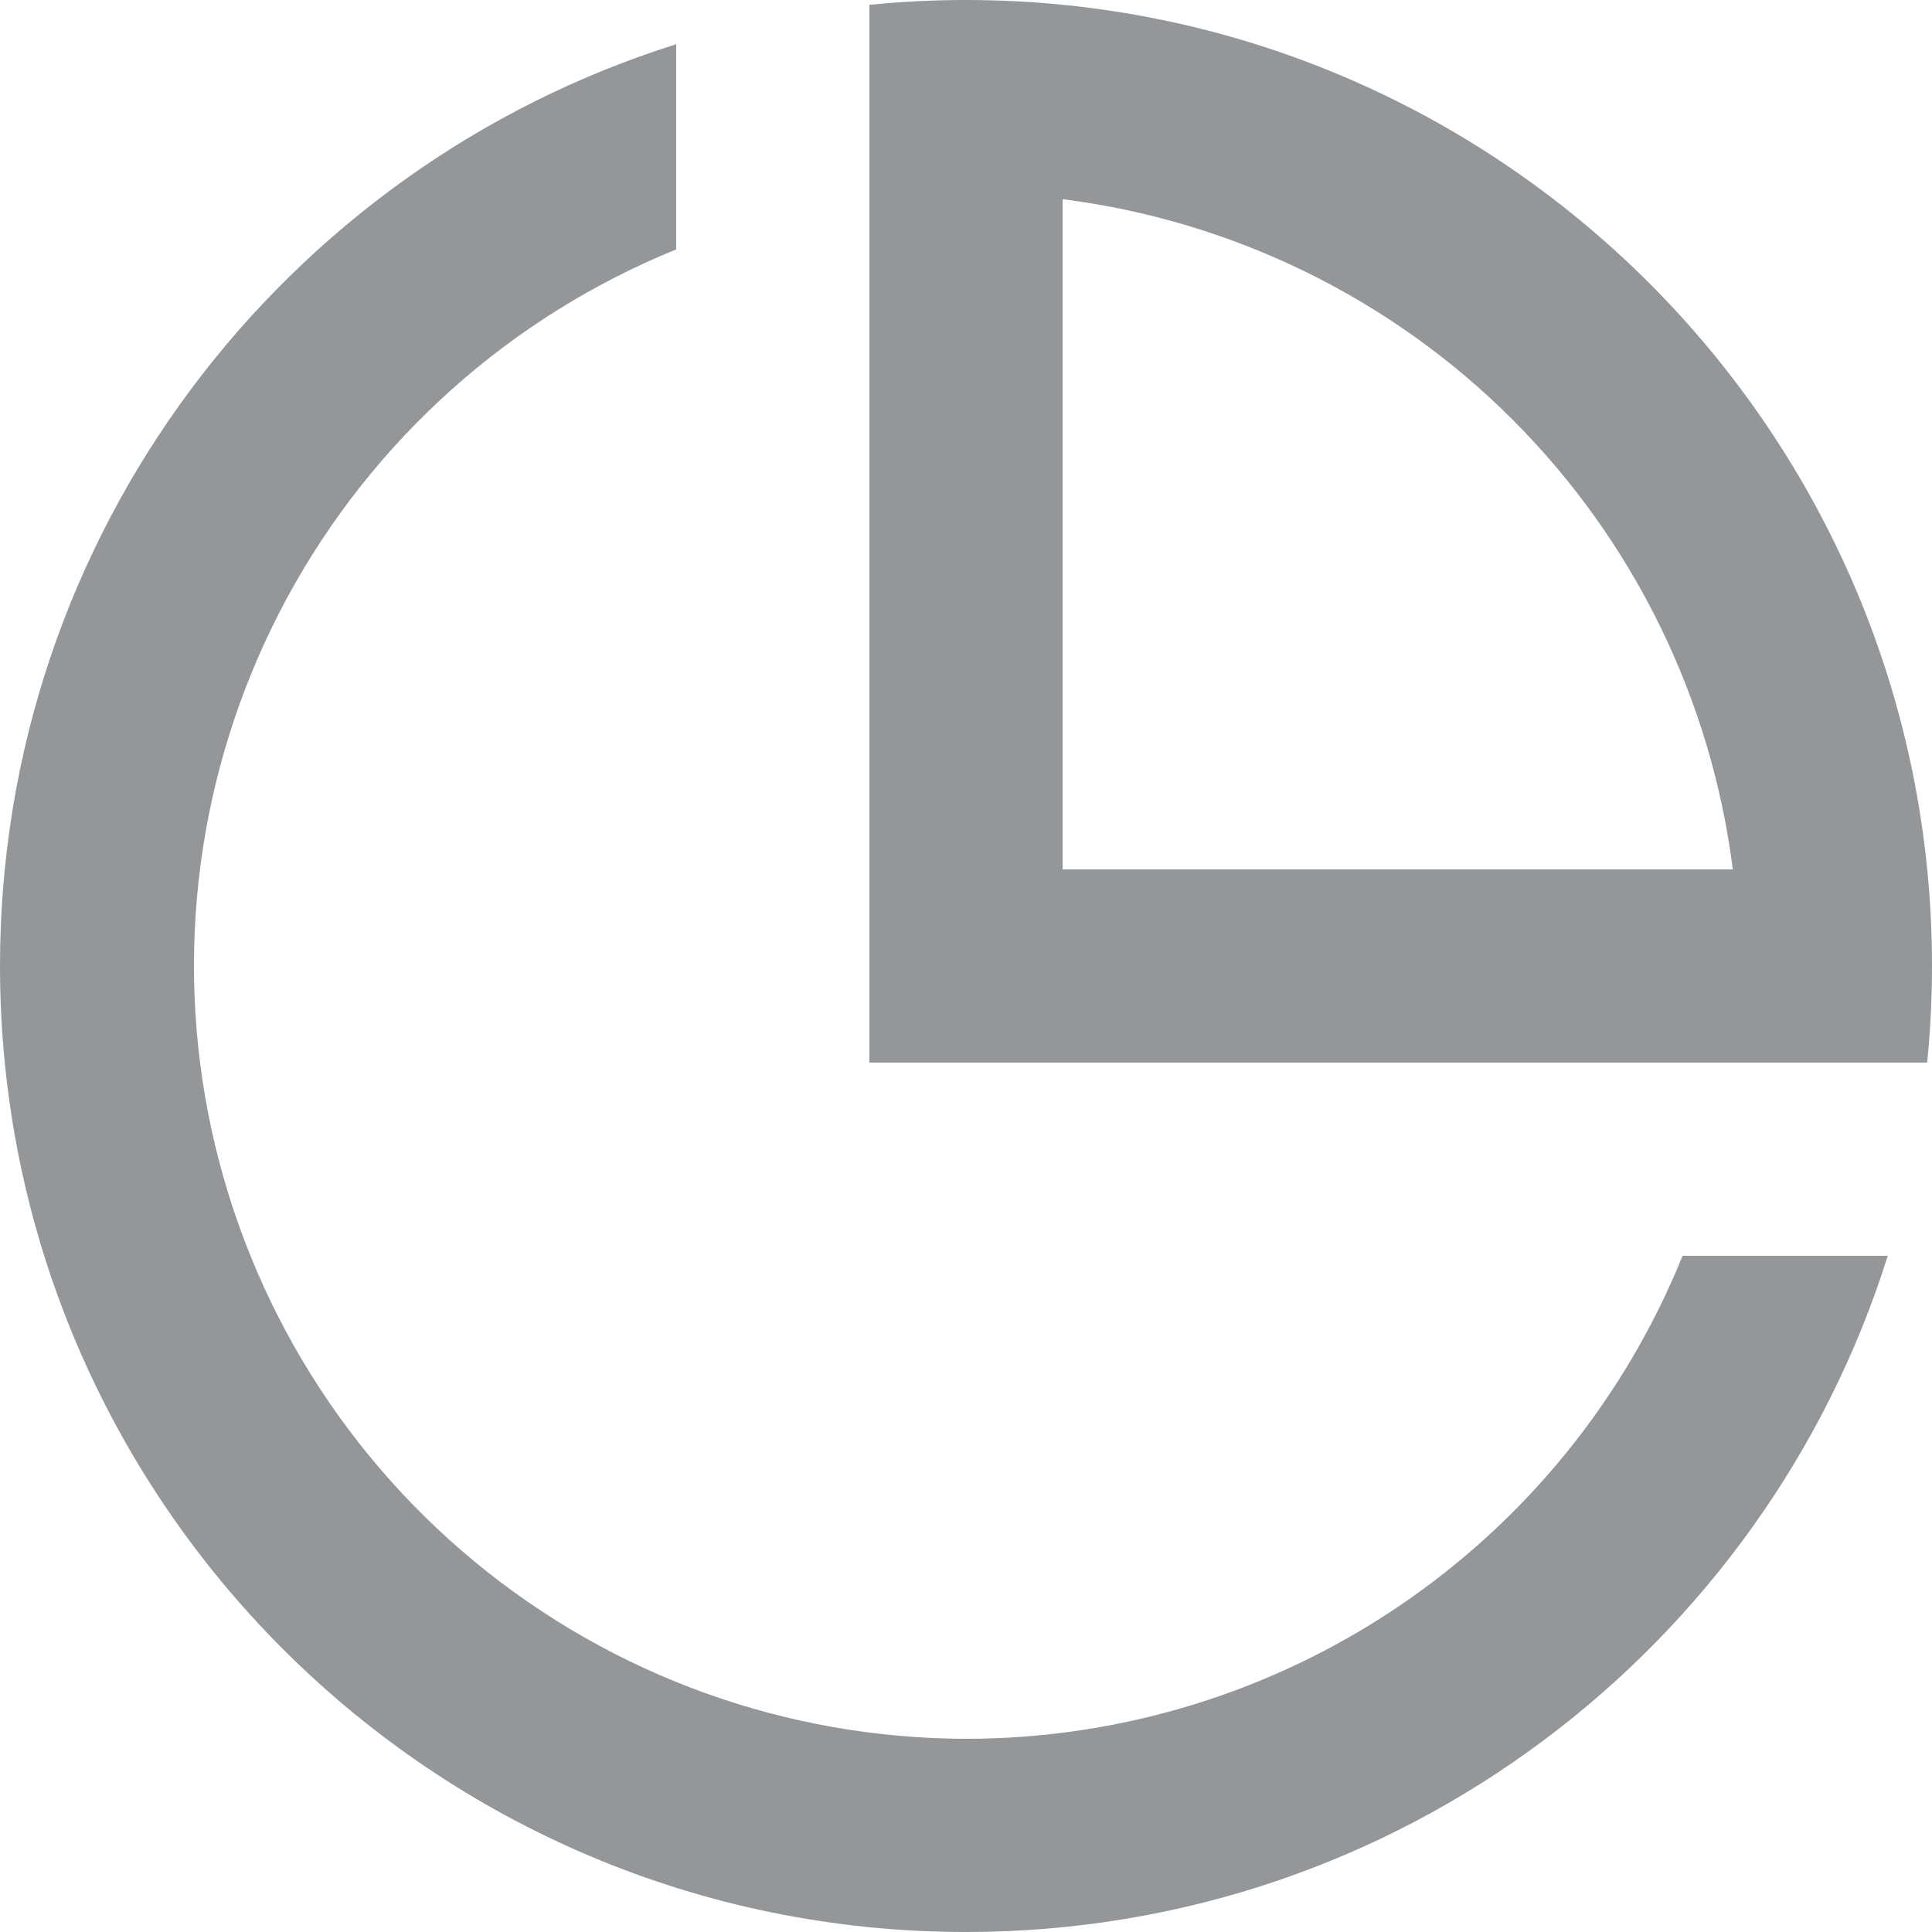
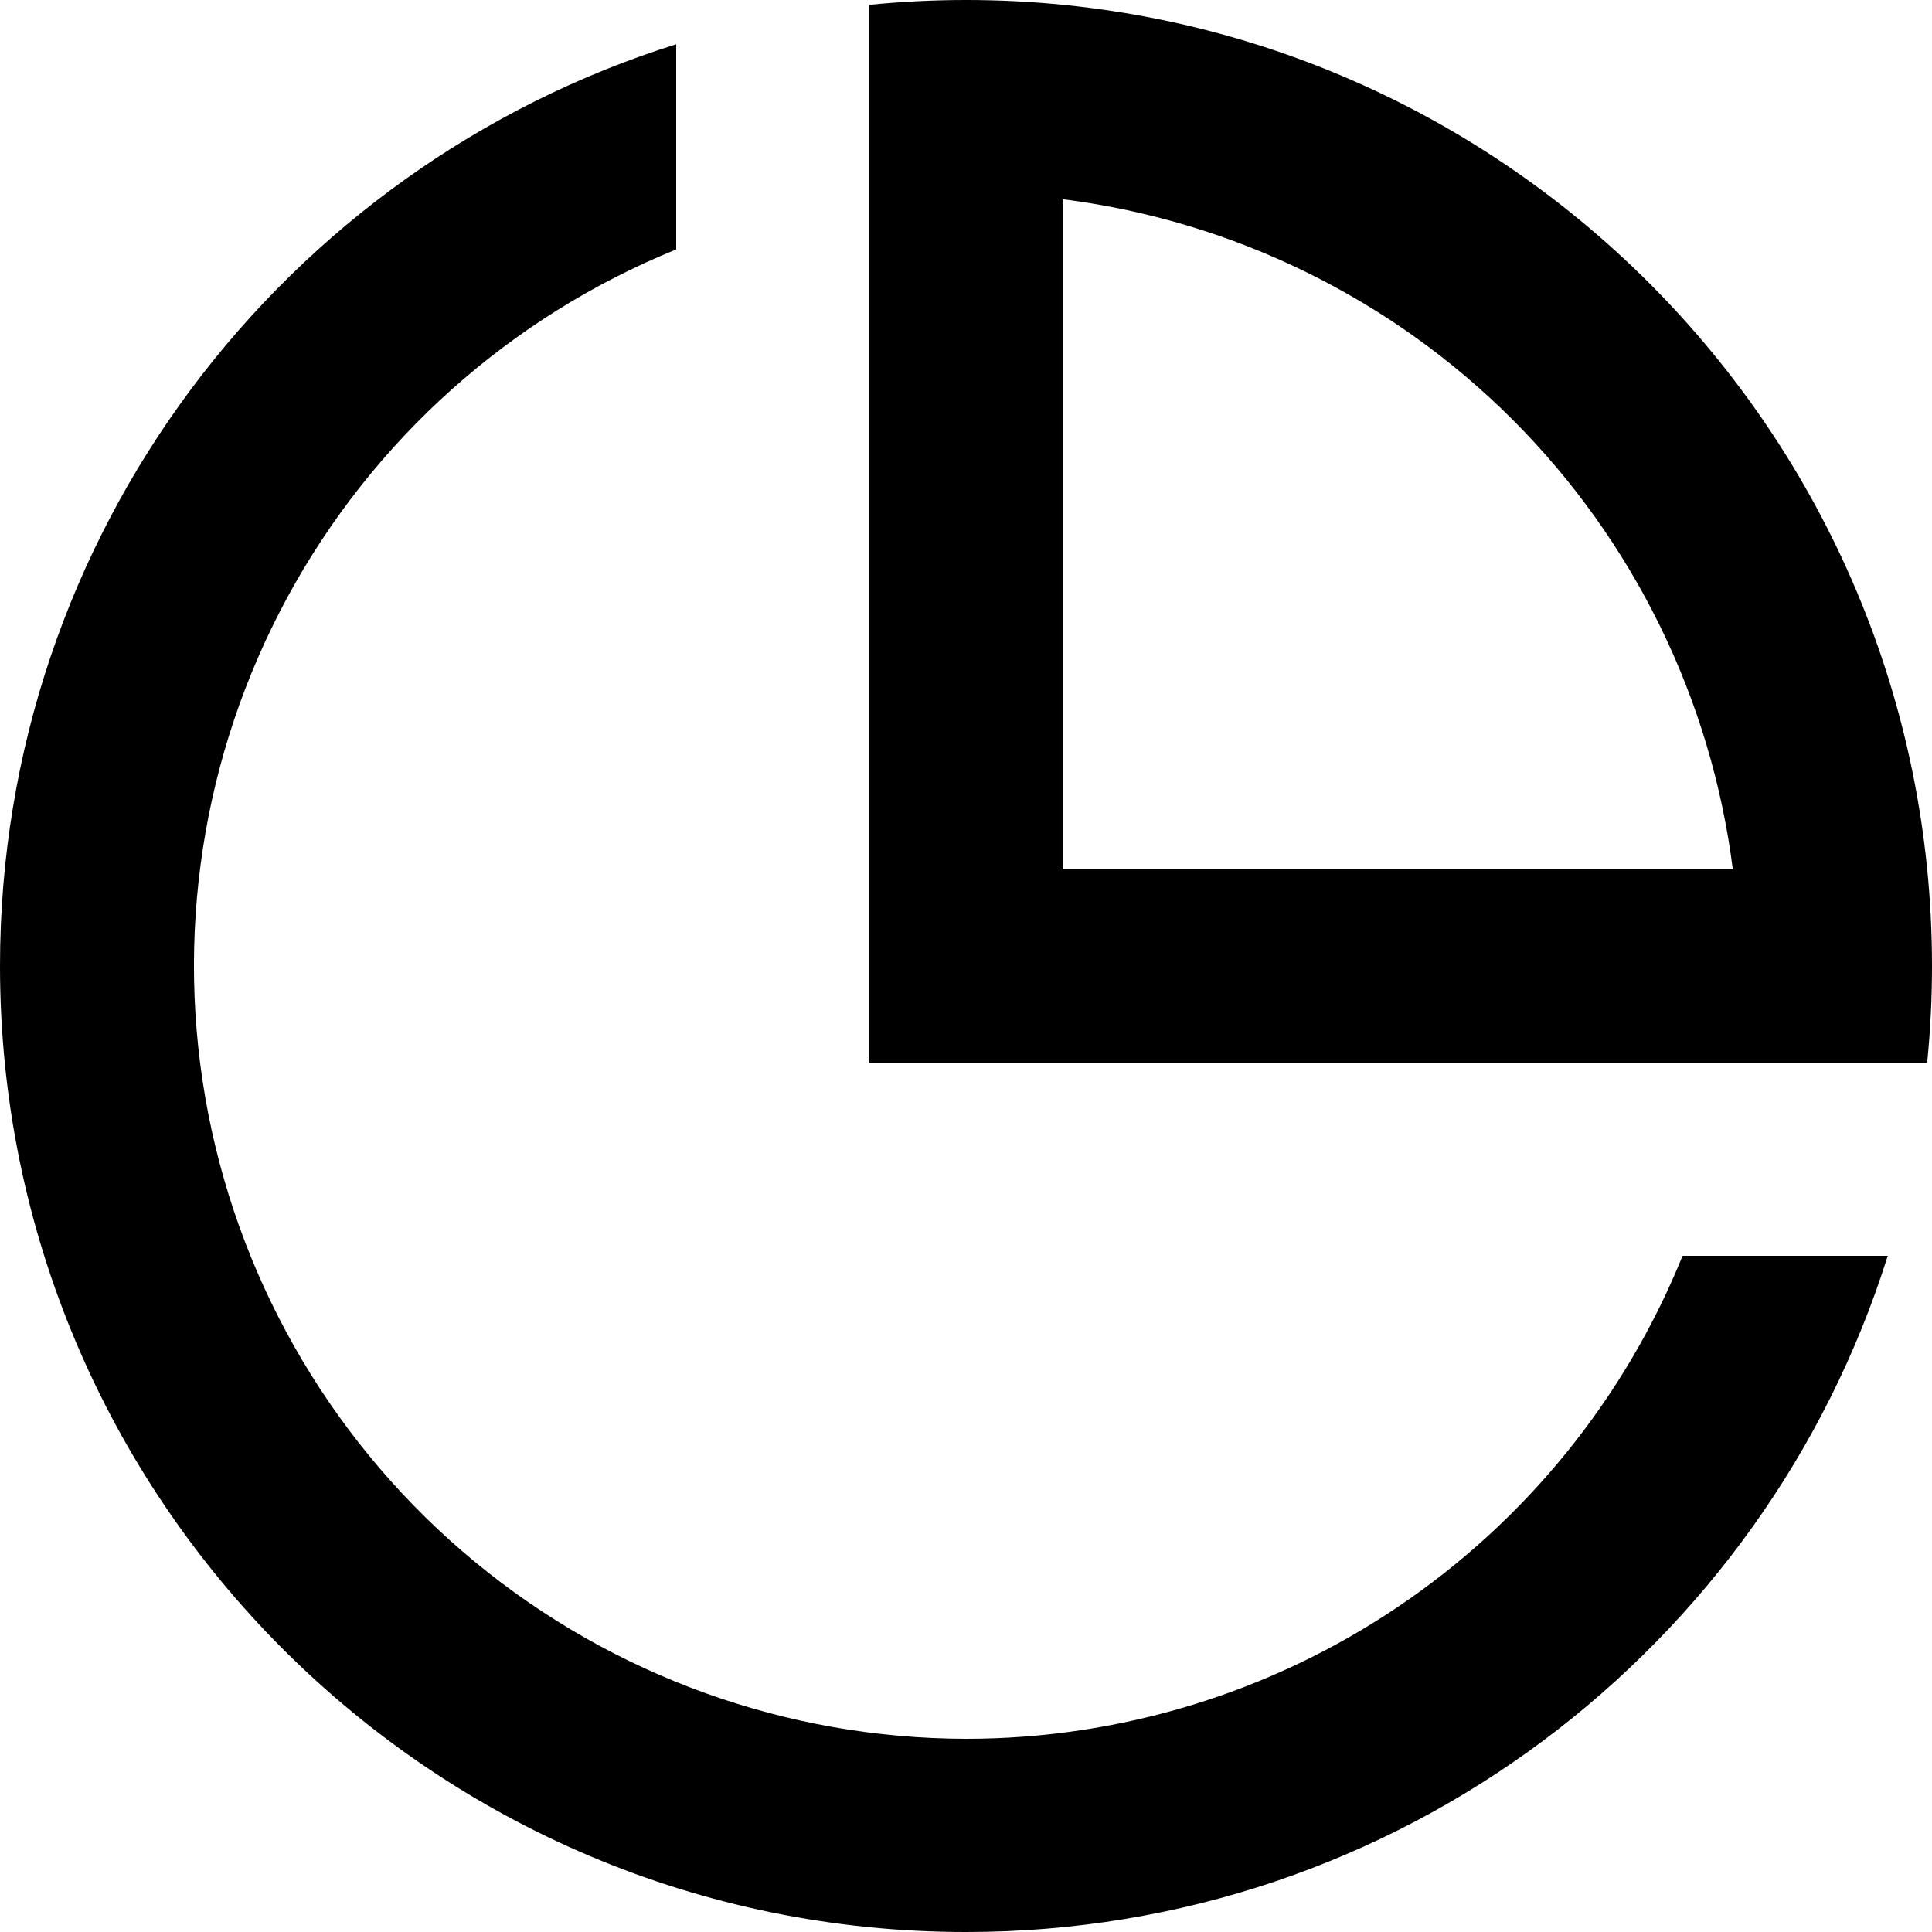
- <svg xmlns="http://www.w3.org/2000/svg" width="20" height="20" viewBox="0 0 20 20" fill="none">
-   <path d="M10 20C4.477 20 0 15.523 0 10C0 5.522 2.943 1.732 7 0.458V2.582C5.281 3.28 3.858 4.554 2.974 6.185C2.09 7.817 1.801 9.704 2.155 11.525C2.51 13.347 3.486 14.988 4.917 16.169C6.348 17.35 8.145 17.997 10 18C11.594 18 13.151 17.524 14.473 16.633C15.794 15.742 16.82 14.477 17.418 13H19.542C18.268 17.057 14.478 20 10 20ZM19.95 11H9V0.05C9.329 0.017 9.663 0 10 0C15.523 0 20 4.477 20 10C20 10.337 19.983 10.671 19.95 11ZM11 2.062V9H17.938C17.715 7.238 16.913 5.599 15.657 4.343C14.401 3.087 12.762 2.285 11 2.062Z" fill="#94979A" />
+ <svg xmlns="http://www.w3.org/2000/svg" width="20" height="20" viewBox="0 0 20 20">
+   <path d="M10 20C4.477 20 0 15.523 0 10C0 5.522 2.943 1.732 7 0.458V2.582C5.281 3.28 3.858 4.554 2.974 6.185C2.09 7.817 1.801 9.704 2.155 11.525C2.51 13.347 3.486 14.988 4.917 16.169C6.348 17.35 8.145 17.997 10 18C11.594 18 13.151 17.524 14.473 16.633C15.794 15.742 16.82 14.477 17.418 13H19.542C18.268 17.057 14.478 20 10 20ZM19.95 11H9V0.05C9.329 0.017 9.663 0 10 0C15.523 0 20 4.477 20 10C20 10.337 19.983 10.671 19.95 11ZM11 2.062V9H17.938C17.715 7.238 16.913 5.599 15.657 4.343C14.401 3.087 12.762 2.285 11 2.062Z" />
</svg>
